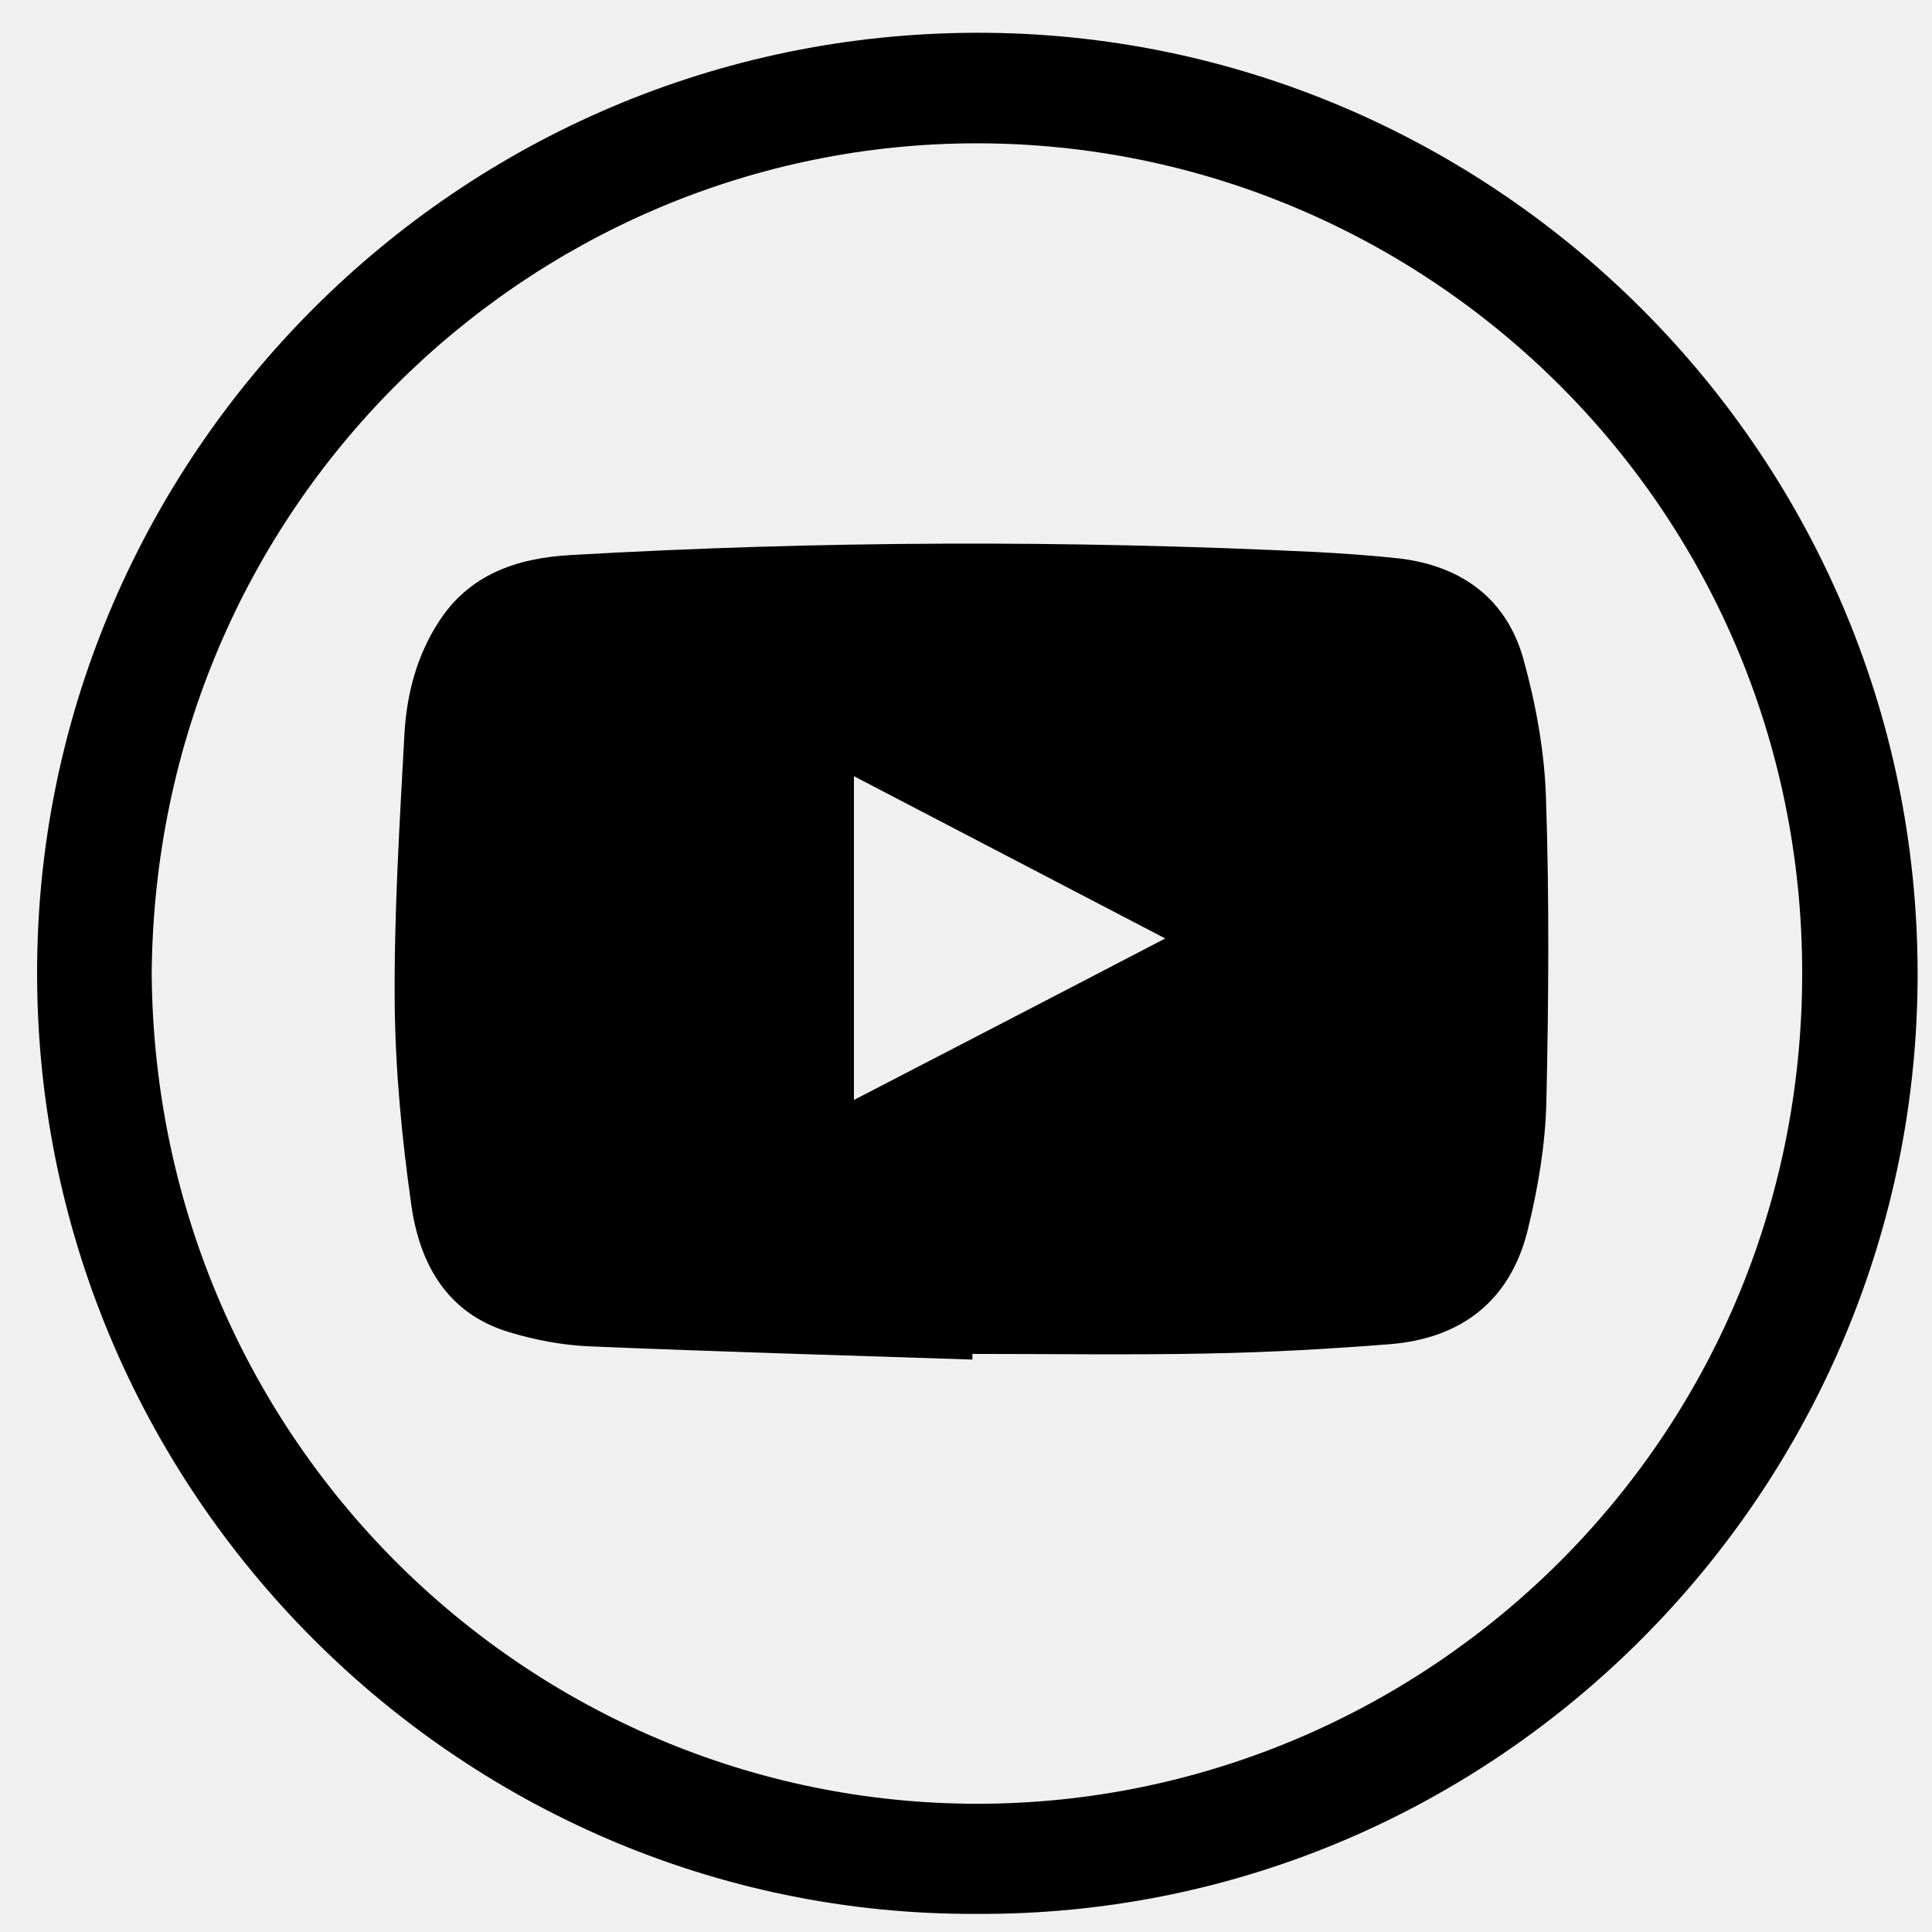
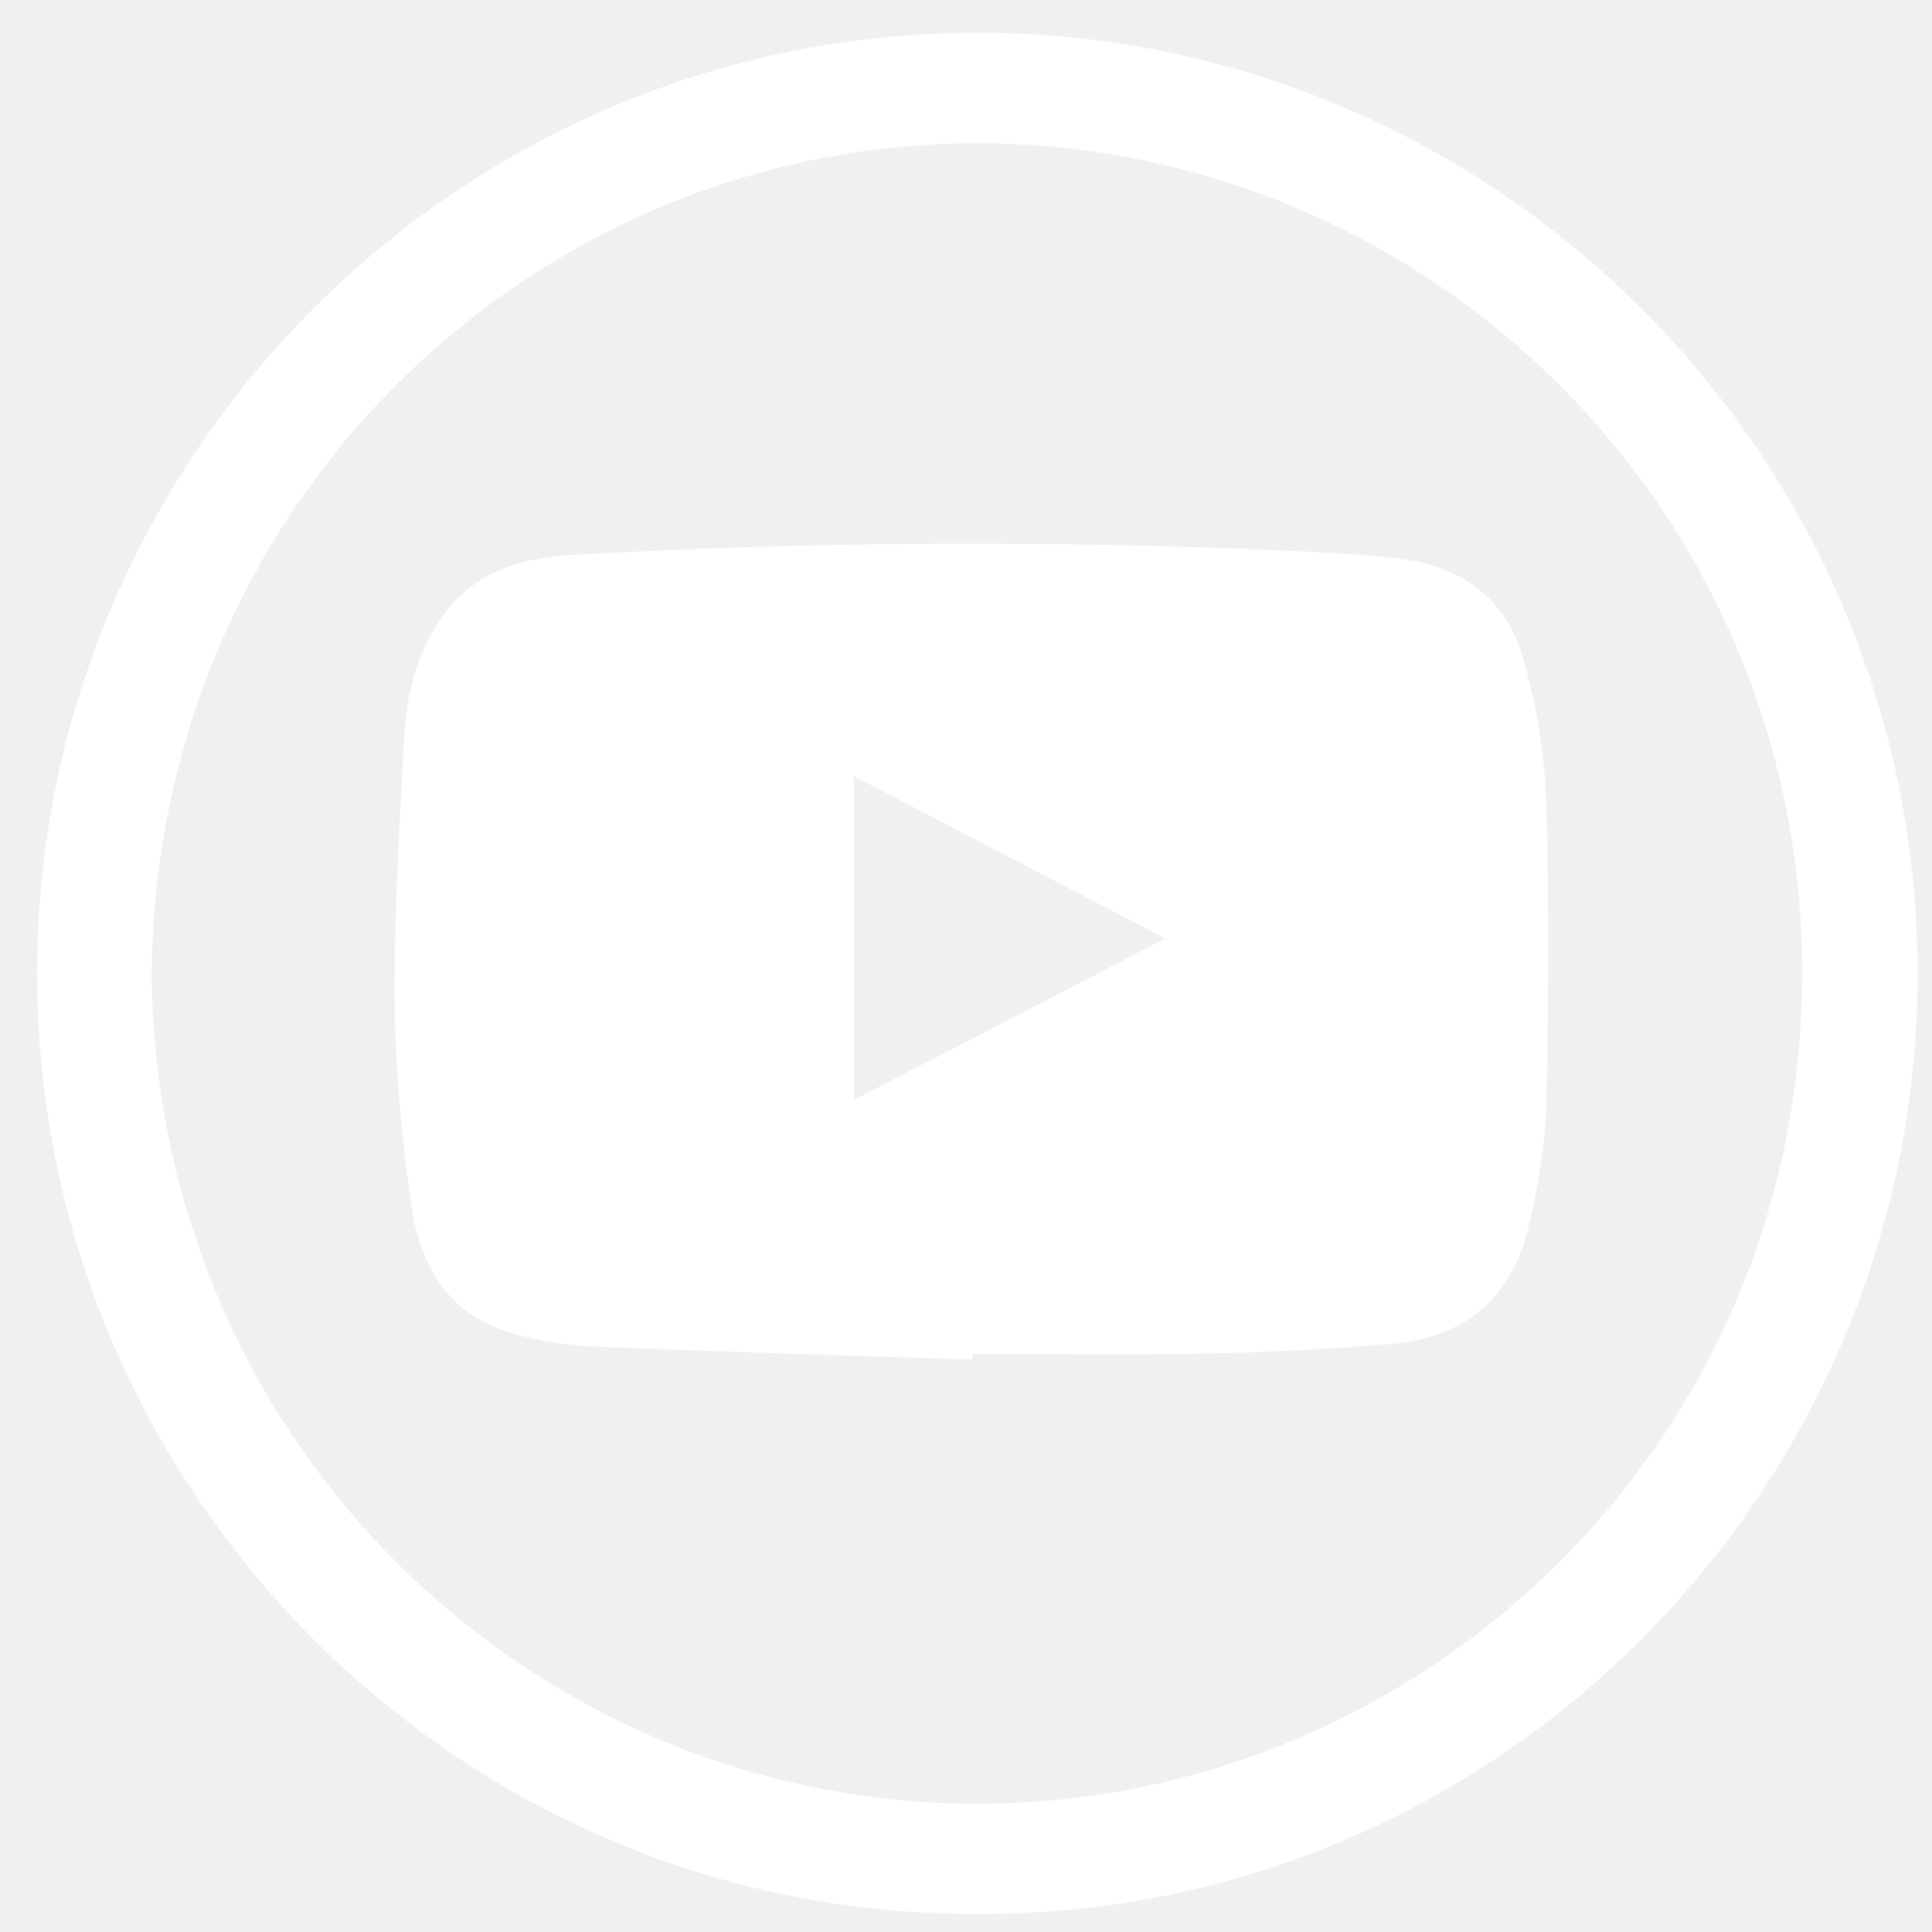
<svg xmlns="http://www.w3.org/2000/svg" enable-background="new 0 0 512 512" id="Layer_1" version="1.1" viewBox="0 0 512 512" xml:space="preserve">
  <g>
-     <path d="M258.8,507.2C120.4,507.8,6.6,392.6,9.9,251.9C13,118,123.9,7.2,262,8.7C398.7,10.2,511.8,124,508.1,264.8   C504.6,398.3,394.6,507.9,258.8,507.2z M40.2,258.2C41.3,383.3,142.4,479.5,261.8,478c116.3-1.5,215.7-96,215.8-219.9   C477.7,132.9,375.7,36.4,255.9,38C139.6,39.6,41.1,134.3,40.2,258.2z" />
-     <path d="M257.7,360.3c-33.8-1.1-67.6-2.1-101.4-3.5c-7.2-0.3-14.6-1.7-21.5-3.8c-16.4-5-23.6-18.1-25.8-33.7   c-2.5-17.6-4.2-35.4-4.4-53.2c-0.2-23.9,1.3-47.9,2.6-71.9c0.6-10.3,3.3-20.5,9-29.3c8.1-12.7,20.8-17,35-17.8   c65.9-3.8,131.9-4,197.8-0.8c7.3,0.4,14.6,0.9,21.9,1.7c16.4,2,28.3,10.6,32.8,26.6c3.3,11.9,5.6,24.4,6,36.8   c0.9,26.9,0.7,53.9,0.1,80.9c-0.3,11.2-2.2,22.5-4.9,33.5c-4.5,18.6-17.3,28.8-36.3,30.4c-16.3,1.3-32.6,2.2-48.9,2.5   c-20.6,0.4-41.3,0.1-62,0.1C257.7,359.2,257.7,359.8,257.7,360.3z M308.8,248.7c-28-14.6-55.1-28.7-82.5-43c0,29,0,57,0,85.8   C253.9,277.2,281,263.2,308.8,248.7z" />
+     <path style="fill:#FFFFFF;" d="M258.8,507.2C120.4,507.8,6.6,392.6,9.9,251.9C13,118,123.9,7.2,262,8.7C398.7,10.2,511.8,124,508.1,264.8   C504.6,398.3,394.6,507.9,258.8,507.2z M40.2,258.2C41.3,383.3,142.4,479.5,261.8,478c116.3-1.5,215.7-96,215.8-219.9   C477.7,132.9,375.7,36.4,255.9,38C139.6,39.6,41.1,134.3,40.2,258.2z" />
+     <path style="fill:#FFFFFF;" d="M257.7,360.3c-33.8-1.1-67.6-2.1-101.4-3.5c-7.2-0.3-14.6-1.7-21.5-3.8c-16.4-5-23.6-18.1-25.8-33.7   c-2.5-17.6-4.2-35.4-4.4-53.2c-0.2-23.9,1.3-47.9,2.6-71.9c0.6-10.3,3.3-20.5,9-29.3c8.1-12.7,20.8-17,35-17.8   c65.9-3.8,131.9-4,197.8-0.8c7.3,0.4,14.6,0.9,21.9,1.7c16.4,2,28.3,10.6,32.8,26.6c3.3,11.9,5.6,24.4,6,36.8   c0.9,26.9,0.7,53.9,0.1,80.9c-0.3,11.2-2.2,22.5-4.9,33.5c-4.5,18.6-17.3,28.8-36.3,30.4c-16.3,1.3-32.6,2.2-48.9,2.5   c-20.6,0.4-41.3,0.1-62,0.1C257.7,359.2,257.7,359.8,257.7,360.3z M308.8,248.7c-28-14.6-55.1-28.7-82.5-43c0,29,0,57,0,85.8   C253.9,277.2,281,263.2,308.8,248.7z" />
  </g>
</svg>
